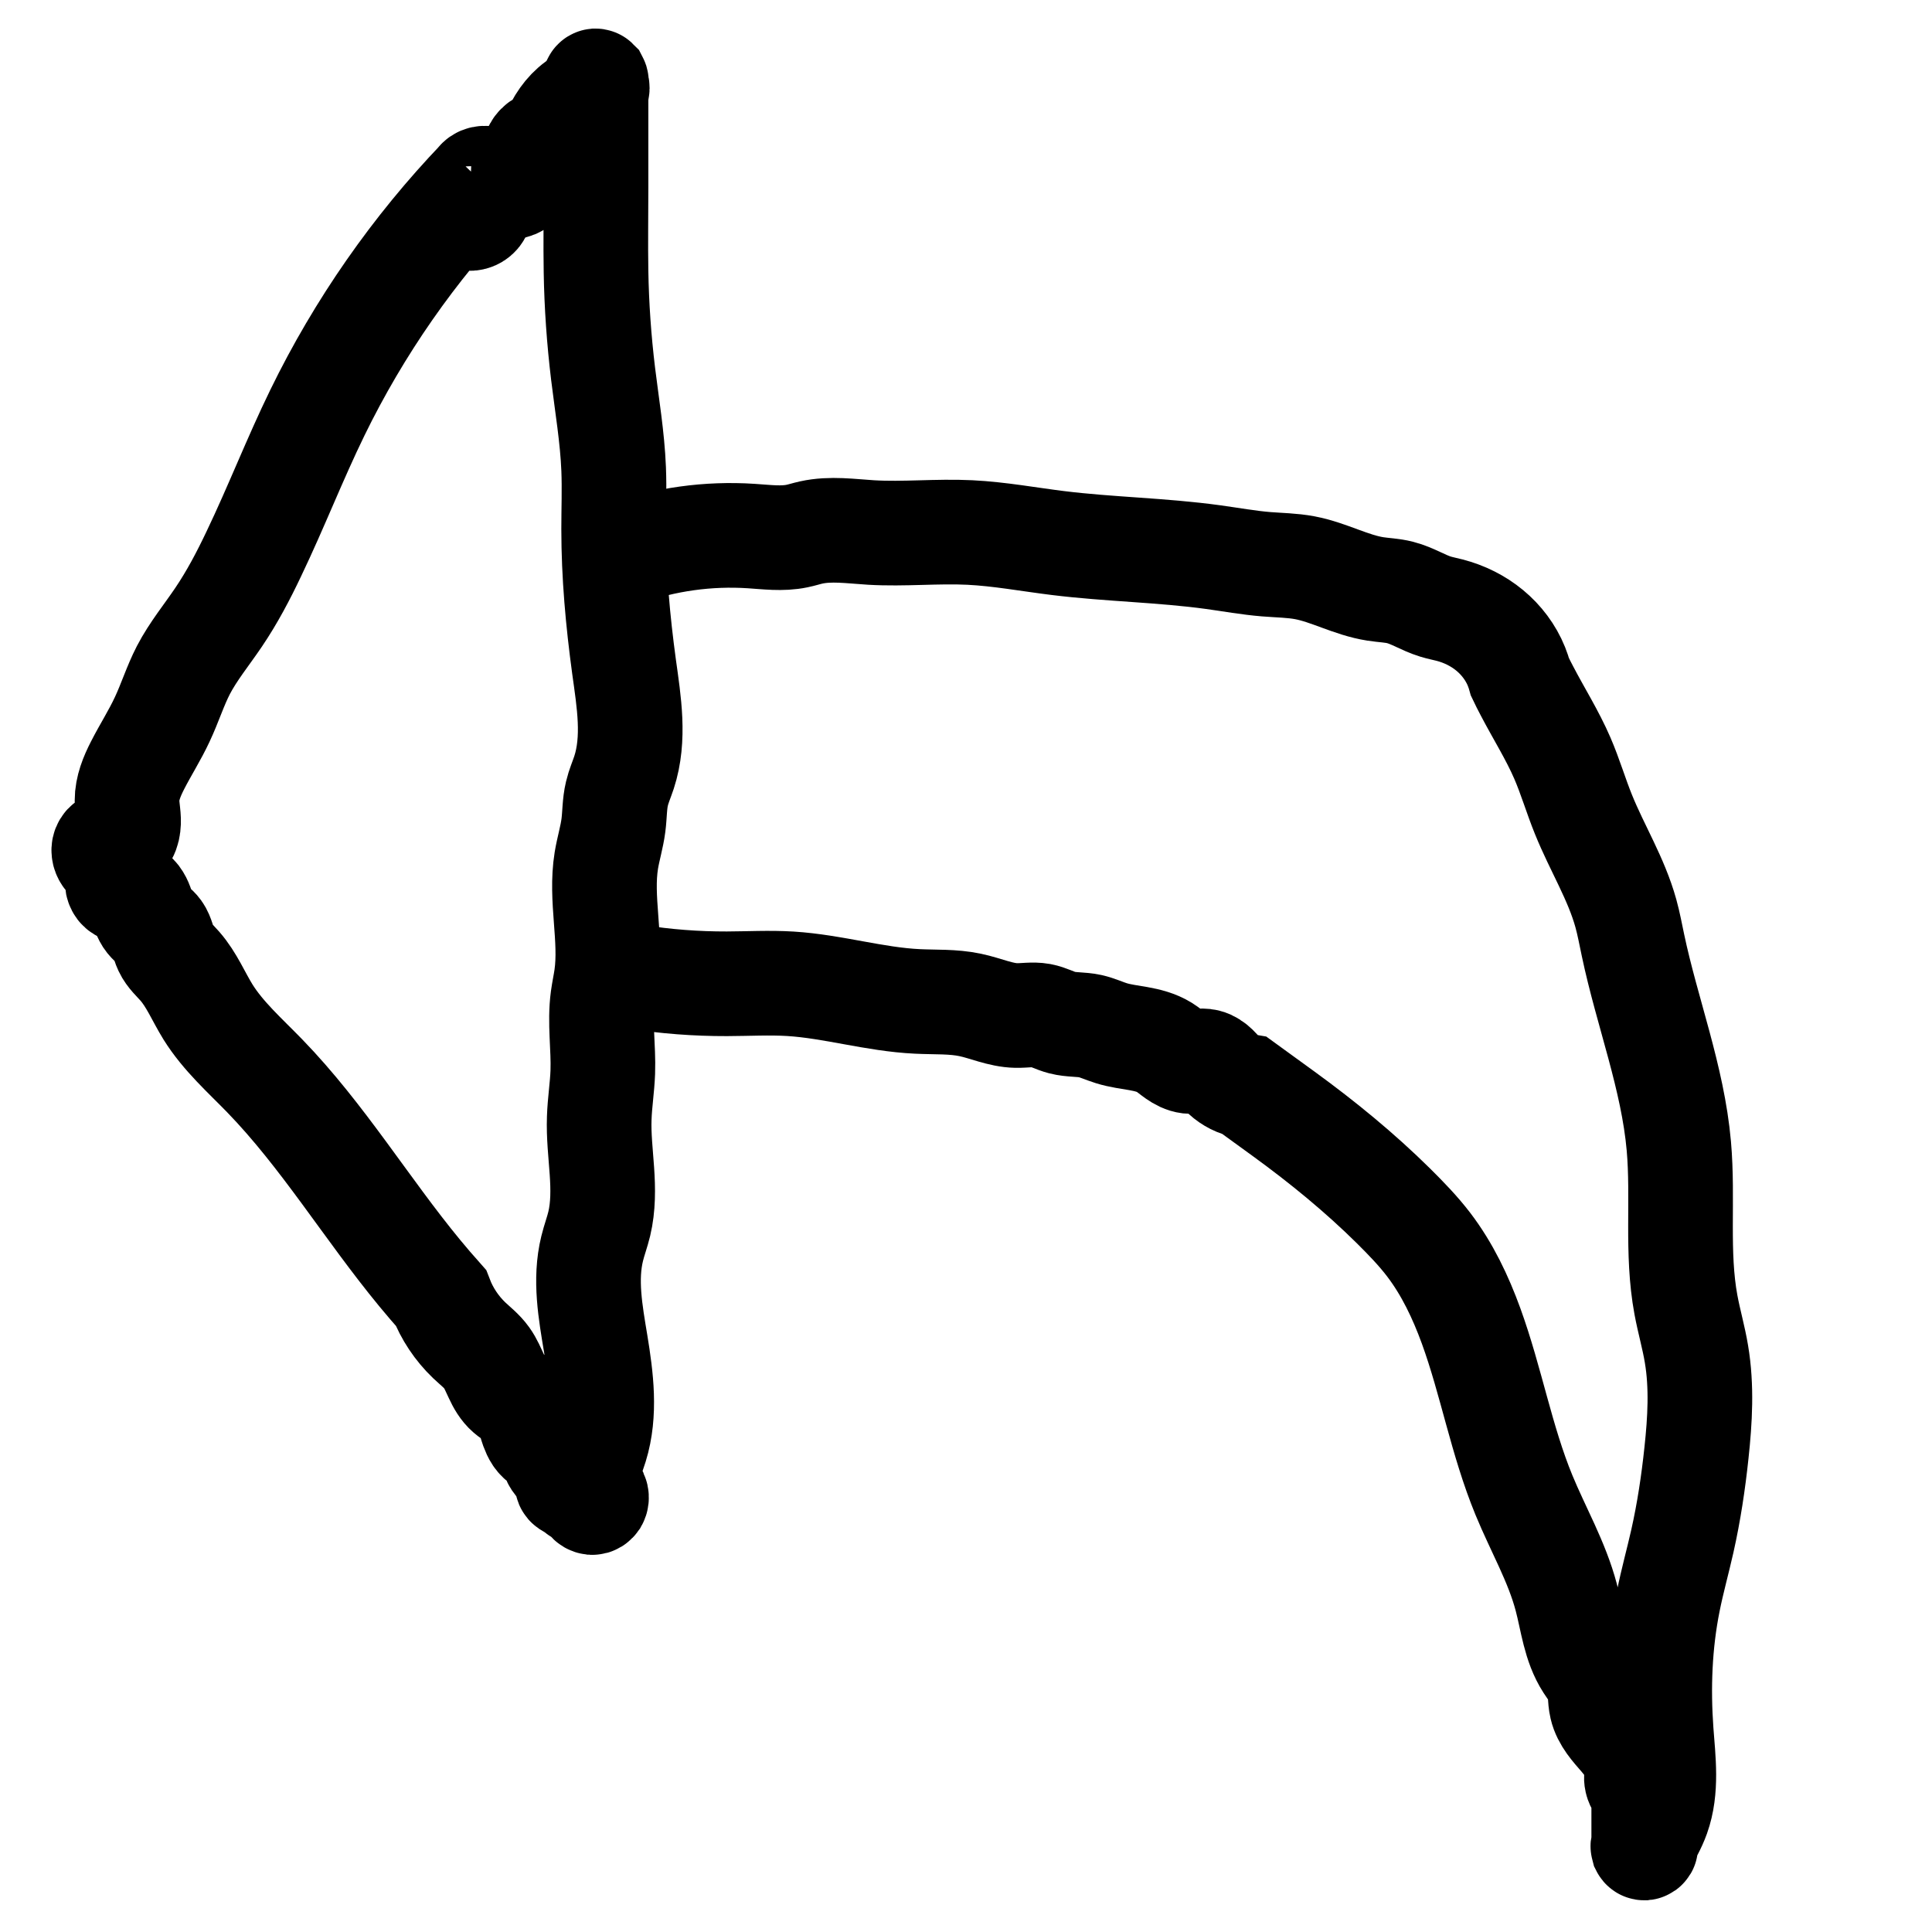
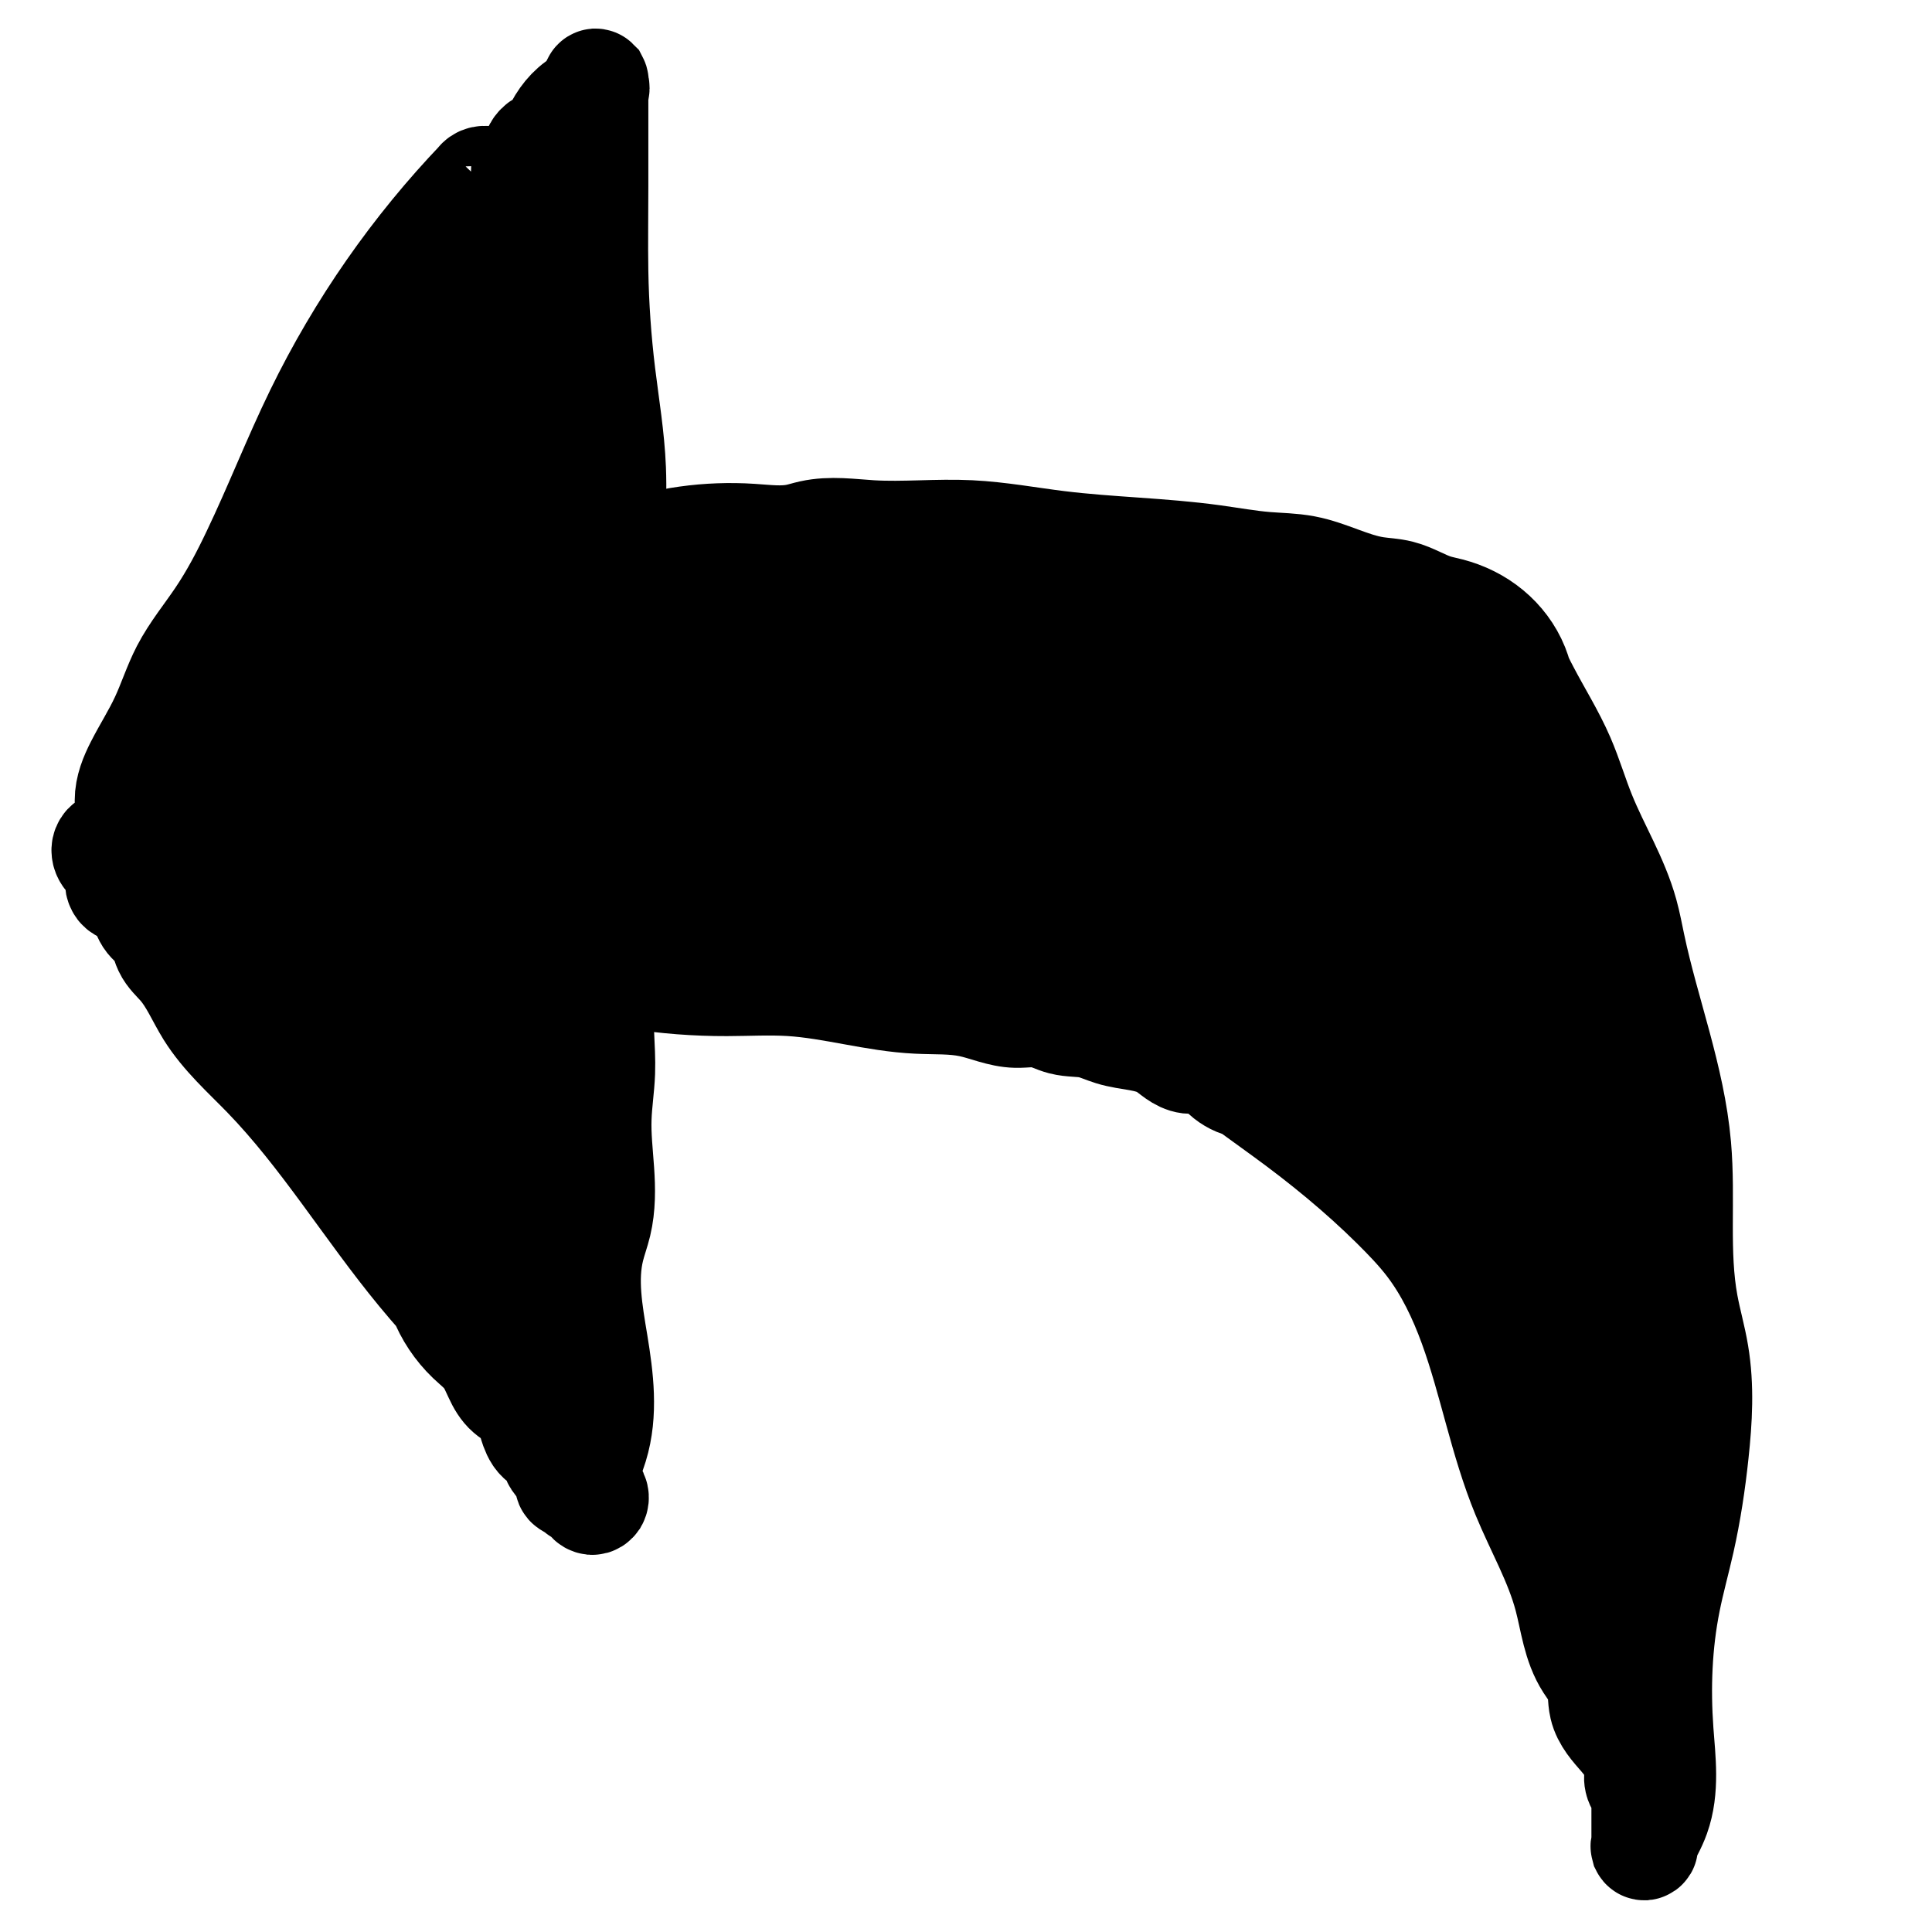
<svg xmlns="http://www.w3.org/2000/svg" width="24" height="24" viewBox="0 0 24 24" version="1.1" id="svg1">
  <defs id="defs1">
    </defs>
  <g id="layer1">
-     <path style="fill:none;stroke:currentColor;stroke-width:1.3" d="M 6.878,2.935 C 6.062,3.787 5.38,4.767 4.863,5.827 4.582,6.403 4.351,7.001 4.074,7.579 3.945,7.851 3.805,8.118 3.636,8.368 3.489,8.586 3.32,8.791 3.198,9.025 3.096,9.223 3.03,9.437 2.935,9.638 2.844,9.834 2.727,10.016 2.629,10.208 c -0.07,0.137 -0.131,0.284 -0.131,0.438 2.86e-5,0.105 0.029,0.209 0.016,0.313 -0.006,0.052 -0.023,0.103 -0.056,0.144 -0.016,0.02 -0.037,0.038 -0.06,0.05 -0.023,0.012 -0.049,0.019 -0.075,0.019 -0.015,-2.5e-5 -0.029,-0.002 -0.044,0 -0.023,0.004 -0.043,0.018 -0.055,0.038 -0.012,0.019 -0.017,0.043 -0.014,0.066 0.002,0.023 0.011,0.045 0.024,0.064 0.013,0.019 0.029,0.036 0.046,0.051 0.016,0.014 0.033,0.026 0.048,0.04 0.016,0.014 0.03,0.029 0.039,0.048 0.01,0.021 0.014,0.044 0.014,0.067 2.419e-4,0.023 -0.003,0.046 -0.004,0.068 -0.002,0.023 -0.002,0.046 0.002,0.068 0.005,0.022 0.015,0.044 0.032,0.059 0.017,0.015 0.041,0.023 0.063,0.028 0.023,0.005 0.046,0.008 0.068,0.016 0.033,0.012 0.061,0.036 0.083,0.064 0.021,0.028 0.037,0.061 0.049,0.094 0.026,0.066 0.043,0.137 0.087,0.192 0.039,0.049 0.095,0.081 0.131,0.131 0.023,0.032 0.037,0.07 0.049,0.107 0.012,0.038 0.022,0.076 0.039,0.112 0.04,0.085 0.113,0.148 0.175,0.219 0.147,0.168 0.232,0.38 0.35,0.57 0.187,0.299 0.455,0.536 0.701,0.789 0.725,0.747 1.266,1.65 1.928,2.453 0.086,0.104 0.173,0.206 0.263,0.307 0.076,0.198 0.197,0.379 0.35,0.526 0.075,0.071 0.159,0.135 0.219,0.219 0.05,0.069 0.082,0.15 0.119,0.227 0.036,0.078 0.079,0.155 0.144,0.211 0.055,0.048 0.125,0.078 0.175,0.131 0.038,0.041 0.063,0.093 0.081,0.146 0.018,0.053 0.031,0.108 0.05,0.161 0.013,0.035 0.028,0.07 0.049,0.101 0.021,0.031 0.049,0.058 0.082,0.075 0.024,0.012 0.051,0.019 0.076,0.031 0.012,0.006 0.024,0.013 0.034,0.023 0.01,0.009 0.018,0.021 0.022,0.034 0.004,0.014 0.004,0.029 0.002,0.044 -0.001,0.015 -0.004,0.029 -0.002,0.044 0.002,0.027 0.016,0.052 0.033,0.073 0.018,0.021 0.039,0.038 0.06,0.055 0.021,0.017 0.042,0.035 0.058,0.058 0.016,0.022 0.026,0.049 0.024,0.077 -0.001,0.015 -0.007,0.03 -0.009,0.045 -0.001,0.007 -0.002,0.015 -2.351e-4,0.023 0.001,0.007 0.004,0.015 0.009,0.02 0.004,0.005 0.01,0.008 0.015,0.011 0.006,0.002 0.012,0.004 0.018,0.004 0.013,8.35e-4 0.025,-0.001 0.038,-0.002 0.013,-0.001 0.026,-0.001 0.037,0.004 0.006,0.002 0.011,0.006 0.015,0.011 0.004,0.005 0.007,0.011 0.007,0.017 5.135e-4,0.007 -0.002,0.015 -0.004,0.022 -7.29e-4,0.004 -0.001,0.007 -7e-4,0.011 4.505e-4,0.004 0.002,0.007 0.004,0.01 0.003,0.003 0.006,0.005 0.01,0.005 0.004,7.7e-4 0.008,5.74e-4 0.011,-8e-5 0.008,-0.001 0.015,-0.004 0.022,-0.005 0.008,-9.87e-4 0.017,6.69e-4 0.024,0.004 0.008,0.004 0.014,0.009 0.02,0.015 0.011,0.012 0.018,0.028 0.024,0.043 0.006,0.015 0.012,0.031 0.022,0.044 0.005,0.007 0.011,0.013 0.018,0.017 0.007,0.004 0.015,0.007 0.023,0.008 0.009,5.46e-4 0.018,-0.002 0.026,-0.007 0.008,-0.005 0.014,-0.012 0.019,-0.019 0.009,-0.016 0.011,-0.035 0.007,-0.053 -0.004,-0.018 -0.012,-0.035 -0.022,-0.05 -0.01,-0.016 -0.021,-0.03 -0.03,-0.046 -0.023,-0.039 -0.037,-0.084 -0.041,-0.129 -0.005,-0.045 -0.001,-0.091 0.007,-0.136 0.016,-0.089 0.051,-0.174 0.078,-0.261 0.126,-0.409 0.069,-0.849 0,-1.271 -0.065,-0.392 -0.139,-0.797 -0.044,-1.183 0.025,-0.103 0.063,-0.203 0.088,-0.307 0.051,-0.214 0.048,-0.437 0.033,-0.656 -0.015,-0.219 -0.041,-0.439 -0.033,-0.658 0.006,-0.19 0.037,-0.379 0.044,-0.57 0.011,-0.307 -0.041,-0.616 0,-0.92 0.012,-0.088 0.031,-0.175 0.044,-0.263 0.068,-0.478 -0.077,-0.969 0,-1.446 0.024,-0.147 0.069,-0.29 0.088,-0.438 0.017,-0.131 0.013,-0.266 0.044,-0.394 0.021,-0.09 0.059,-0.175 0.088,-0.263 0.137,-0.421 0.061,-0.876 0,-1.314 C 8.595,8.415 8.543,7.844 8.543,7.273 c 7.52e-5,-0.248 0.01,-0.497 0,-0.745 -0.016,-0.397 -0.083,-0.789 -0.131,-1.183 -0.051,-0.422 -0.081,-0.846 -0.088,-1.271 -0.006,-0.35 0,-0.701 0,-1.051 V 2.191 1.884 1.752 c 0,-0.008 0.001,-0.015 0.003,-0.022 8.845e-4,-0.004 0.002,-0.007 0.002,-0.011 -7.71e-5,-0.002 -4.166e-4,-0.004 -0.001,-0.006 -7.219e-4,-0.002 -0.002,-0.003 -0.003,-0.005 -0.002,-0.002 -0.005,-0.002 -0.008,-0.002 -0.003,3.556e-4 -0.005,0.002 -0.007,0.004 -0.002,0.002 -0.003,0.005 -0.004,0.007 -5.886e-4,0.003 -5.107e-4,0.005 6.41e-5,0.008 0.001,0.005 0.004,0.01 0.008,0.014 0.004,0.004 0.007,0.008 0.011,0.012 0.007,0.008 0.011,0.018 0.013,0.029 0.002,0.01 0.002,0.021 -4.029e-4,0.032 -0.004,0.021 -0.017,0.04 -0.032,0.054 -0.031,0.029 -0.073,0.043 -0.112,0.06 -0.154,0.068 -0.271,0.202 -0.35,0.35 -0.018,0.033 -0.034,0.066 -0.054,0.097 -0.02,0.031 -0.046,0.059 -0.077,0.078 -0.028,0.017 -0.061,0.025 -0.088,0.044 -0.027,0.019 -0.047,0.048 -0.06,0.079 -0.013,0.031 -0.02,0.064 -0.028,0.096 -0.022,0.09 -0.048,0.182 -0.106,0.254 -0.029,0.036 -0.066,0.066 -0.108,0.085 -0.043,0.018 -0.091,0.024 -0.136,0.012 -0.054,-0.014 -0.098,-0.052 -0.148,-0.079 -0.025,-0.013 -0.051,-0.024 -0.079,-0.027 -0.028,-0.003 -0.057,0.002 -0.08,0.018 -0.014,0.01 -0.025,0.024 -0.033,0.04 -0.008,0.016 -0.012,0.033 -0.013,0.05 -0.003,0.035 0.005,0.069 0.016,0.102 0.011,0.033 0.024,0.065 0.032,0.099 0.008,0.034 0.01,0.07 -0.001,0.103 -0.009,0.027 -0.027,0.05 -0.051,0.066 -0.024,0.016 -0.052,0.023 -0.08,0.022" id="path1" transform="translate(-0.9200274,-0.7009733)" />
-     <path style="fill:none;stroke:currentColor;stroke-width:1.3" d="m 8.937,5.257 c 0.504,-0.179 1.044,-0.254 1.577,-0.219 0.19,0.012 0.383,0.039 0.57,0 0.059,-0.012 0.116,-0.031 0.175,-0.044 0.243,-0.054 0.496,-0.015 0.745,0 0.408,0.024 0.818,-0.02 1.227,0 0.367,0.018 0.73,0.086 1.095,0.131 0.64,0.079 1.288,0.087 1.928,0.175 0.219,0.03 0.437,0.07 0.657,0.088 0.161,0.013 0.323,0.014 0.482,0.044 0.3,0.057 0.574,0.216 0.876,0.263 0.102,0.016 0.207,0.018 0.307,0.044 0.153,0.039 0.288,0.129 0.438,0.175 0.058,0.018 0.117,0.029 0.175,0.044 0.182,0.047 0.355,0.132 0.5,0.252 0.145,0.12 0.262,0.275 0.332,0.449 0.017,0.043 0.032,0.087 0.044,0.131 0.028,0.059 0.057,0.117 0.088,0.175 0.145,0.278 0.314,0.545 0.438,0.832 0.099,0.229 0.169,0.47 0.263,0.701 0.167,0.413 0.407,0.797 0.526,1.227 0.036,0.13 0.06,0.263 0.088,0.394 0.176,0.837 0.495,1.646 0.57,2.497 0.058,0.656 -0.032,1.324 0.088,1.971 0.038,0.206 0.097,0.407 0.131,0.613 0.068,0.404 0.044,0.819 0,1.227 -0.039,0.368 -0.094,0.734 -0.175,1.095 -0.056,0.249 -0.125,0.495 -0.175,0.745 -0.107,0.532 -0.127,1.08 -0.088,1.621 0.026,0.353 0.075,0.718 -0.044,1.051 -0.044,0.123 -0.11,0.237 -0.175,0.35 -0.004,0.007 -0.008,0.014 -0.009,0.023 -4.97e-4,0.004 -1.53e-4,0.008 0.001,0.012 0.002,0.004 0.004,0.007 0.008,0.009 0.003,0.002 0.006,0.002 0.01,0.002 0.003,-3.75e-4 0.006,-0.002 0.009,-0.004 0.005,-0.004 0.009,-0.01 0.01,-0.017 0.001,-0.006 3.45e-4,-0.013 -0.001,-0.019 -0.002,-0.006 -0.004,-0.012 -0.007,-0.018 -0.006,-0.012 -0.012,-0.024 -0.015,-0.036 -0.004,-0.013 -0.004,-0.026 -0.004,-0.039 v -0.438 c 0,-0.023 -4.08e-4,-0.047 -0.004,-0.07 -0.004,-0.023 -0.011,-0.046 -0.021,-0.067 -0.01,-0.021 -0.022,-0.041 -0.034,-0.062 -0.012,-0.02 -0.023,-0.041 -0.028,-0.064 -0.01,-0.043 -0.001,-0.087 0,-0.131 0.002,-0.077 -0.022,-0.152 -0.058,-0.22 -0.036,-0.067 -0.085,-0.128 -0.134,-0.186 -0.05,-0.058 -0.102,-0.115 -0.146,-0.177 -0.044,-0.062 -0.082,-0.131 -0.099,-0.206 -0.024,-0.101 -0.01,-0.209 -0.044,-0.307 -0.028,-0.081 -0.085,-0.147 -0.131,-0.219 -0.159,-0.246 -0.188,-0.55 -0.263,-0.832 -0.117,-0.444 -0.351,-0.846 -0.526,-1.271 -0.28,-0.68 -0.406,-1.412 -0.657,-2.103 -0.13,-0.357 -0.295,-0.705 -0.526,-1.008 -0.132,-0.173 -0.284,-0.329 -0.438,-0.482 -0.421,-0.416 -0.88,-0.791 -1.358,-1.139 l -0.482,-0.35 c -0.098,-0.017 -0.19,-0.064 -0.263,-0.131 -0.035,-0.032 -0.065,-0.069 -0.099,-0.102 -0.034,-0.033 -0.074,-0.062 -0.12,-0.073 -0.036,-0.009 -0.073,-0.007 -0.109,-0.004 -0.036,0.003 -0.073,0.008 -0.11,0.004 -0.059,-0.007 -0.113,-0.036 -0.162,-0.07 -0.049,-0.034 -0.094,-0.074 -0.144,-0.105 -0.097,-0.06 -0.21,-0.088 -0.322,-0.108 -0.112,-0.02 -0.226,-0.033 -0.335,-0.067 -0.088,-0.027 -0.173,-0.068 -0.263,-0.088 -0.115,-0.025 -0.236,-0.014 -0.35,-0.044 -0.089,-0.023 -0.172,-0.071 -0.263,-0.088 -0.101,-0.018 -0.204,0.002 -0.307,0 -0.195,-0.004 -0.378,-0.091 -0.57,-0.131 -0.215,-0.046 -0.438,-0.033 -0.657,-0.044 -0.531,-0.025 -1.047,-0.186 -1.577,-0.219 -0.262,-0.016 -0.526,-8.55e-4 -0.789,0 -0.381,0.001 -0.763,-0.028 -1.139,-0.088" id="path20" transform="translate(-1.182892,1.621001)" />
+     <path style="fill:currentColor;stroke:currentColor;stroke-width:1.3;fill-opacity:1" d="M 6.878,2.935 C 6.062,3.787 5.38,4.767 4.863,5.827 4.582,6.403 4.351,7.001 4.074,7.579 3.945,7.851 3.805,8.118 3.636,8.368 3.489,8.586 3.32,8.791 3.198,9.025 3.096,9.223 3.03,9.437 2.935,9.638 2.844,9.834 2.727,10.016 2.629,10.208 c -0.07,0.137 -0.131,0.284 -0.131,0.438 2.86e-5,0.105 0.029,0.209 0.016,0.313 -0.006,0.052 -0.023,0.103 -0.056,0.144 -0.016,0.02 -0.037,0.038 -0.06,0.05 -0.023,0.012 -0.049,0.019 -0.075,0.019 -0.015,-2.5e-5 -0.029,-0.002 -0.044,0 -0.023,0.004 -0.043,0.018 -0.055,0.038 -0.012,0.019 -0.017,0.043 -0.014,0.066 0.002,0.023 0.011,0.045 0.024,0.064 0.013,0.019 0.029,0.036 0.046,0.051 0.016,0.014 0.033,0.026 0.048,0.04 0.016,0.014 0.03,0.029 0.039,0.048 0.01,0.021 0.014,0.044 0.014,0.067 2.419e-4,0.023 -0.003,0.046 -0.004,0.068 -0.002,0.023 -0.002,0.046 0.002,0.068 0.005,0.022 0.015,0.044 0.032,0.059 0.017,0.015 0.041,0.023 0.063,0.028 0.023,0.005 0.046,0.008 0.068,0.016 0.033,0.012 0.061,0.036 0.083,0.064 0.021,0.028 0.037,0.061 0.049,0.094 0.026,0.066 0.043,0.137 0.087,0.192 0.039,0.049 0.095,0.081 0.131,0.131 0.023,0.032 0.037,0.07 0.049,0.107 0.012,0.038 0.022,0.076 0.039,0.112 0.04,0.085 0.113,0.148 0.175,0.219 0.147,0.168 0.232,0.38 0.35,0.57 0.187,0.299 0.455,0.536 0.701,0.789 0.725,0.747 1.266,1.65 1.928,2.453 0.086,0.104 0.173,0.206 0.263,0.307 0.076,0.198 0.197,0.379 0.35,0.526 0.075,0.071 0.159,0.135 0.219,0.219 0.05,0.069 0.082,0.15 0.119,0.227 0.036,0.078 0.079,0.155 0.144,0.211 0.055,0.048 0.125,0.078 0.175,0.131 0.038,0.041 0.063,0.093 0.081,0.146 0.018,0.053 0.031,0.108 0.05,0.161 0.013,0.035 0.028,0.07 0.049,0.101 0.021,0.031 0.049,0.058 0.082,0.075 0.024,0.012 0.051,0.019 0.076,0.031 0.012,0.006 0.024,0.013 0.034,0.023 0.01,0.009 0.018,0.021 0.022,0.034 0.004,0.014 0.004,0.029 0.002,0.044 -0.001,0.015 -0.004,0.029 -0.002,0.044 0.002,0.027 0.016,0.052 0.033,0.073 0.018,0.021 0.039,0.038 0.06,0.055 0.021,0.017 0.042,0.035 0.058,0.058 0.016,0.022 0.026,0.049 0.024,0.077 -0.001,0.015 -0.007,0.03 -0.009,0.045 -0.001,0.007 -0.002,0.015 -2.351e-4,0.023 0.001,0.007 0.004,0.015 0.009,0.02 0.004,0.005 0.01,0.008 0.015,0.011 0.006,0.002 0.012,0.004 0.018,0.004 0.013,8.35e-4 0.025,-0.001 0.038,-0.002 0.013,-0.001 0.026,-0.001 0.037,0.004 0.006,0.002 0.011,0.006 0.015,0.011 0.004,0.005 0.007,0.011 0.007,0.017 5.135e-4,0.007 -0.002,0.015 -0.004,0.022 -7.29e-4,0.004 -0.001,0.007 -7e-4,0.011 4.505e-4,0.004 0.002,0.007 0.004,0.01 0.003,0.003 0.006,0.005 0.01,0.005 0.004,7.7e-4 0.008,5.74e-4 0.011,-8e-5 0.008,-0.001 0.015,-0.004 0.022,-0.005 0.008,-9.87e-4 0.017,6.69e-4 0.024,0.004 0.008,0.004 0.014,0.009 0.02,0.015 0.011,0.012 0.018,0.028 0.024,0.043 0.006,0.015 0.012,0.031 0.022,0.044 0.005,0.007 0.011,0.013 0.018,0.017 0.007,0.004 0.015,0.007 0.023,0.008 0.009,5.46e-4 0.018,-0.002 0.026,-0.007 0.008,-0.005 0.014,-0.012 0.019,-0.019 0.009,-0.016 0.011,-0.035 0.007,-0.053 -0.004,-0.018 -0.012,-0.035 -0.022,-0.05 -0.01,-0.016 -0.021,-0.03 -0.03,-0.046 -0.023,-0.039 -0.037,-0.084 -0.041,-0.129 -0.005,-0.045 -0.001,-0.091 0.007,-0.136 0.016,-0.089 0.051,-0.174 0.078,-0.261 0.126,-0.409 0.069,-0.849 0,-1.271 -0.065,-0.392 -0.139,-0.797 -0.044,-1.183 0.025,-0.103 0.063,-0.203 0.088,-0.307 0.051,-0.214 0.048,-0.437 0.033,-0.656 -0.015,-0.219 -0.041,-0.439 -0.033,-0.658 0.006,-0.19 0.037,-0.379 0.044,-0.57 0.011,-0.307 -0.041,-0.616 0,-0.92 0.012,-0.088 0.031,-0.175 0.044,-0.263 0.068,-0.478 -0.077,-0.969 0,-1.446 0.024,-0.147 0.069,-0.29 0.088,-0.438 0.017,-0.131 0.013,-0.266 0.044,-0.394 0.021,-0.09 0.059,-0.175 0.088,-0.263 0.137,-0.421 0.061,-0.876 0,-1.314 C 8.595,8.415 8.543,7.844 8.543,7.273 c 7.52e-5,-0.248 0.01,-0.497 0,-0.745 -0.016,-0.397 -0.083,-0.789 -0.131,-1.183 -0.051,-0.422 -0.081,-0.846 -0.088,-1.271 -0.006,-0.35 0,-0.701 0,-1.051 V 2.191 1.884 1.752 c 0,-0.008 0.001,-0.015 0.003,-0.022 8.845e-4,-0.004 0.002,-0.007 0.002,-0.011 -7.71e-5,-0.002 -4.166e-4,-0.004 -0.001,-0.006 -7.219e-4,-0.002 -0.002,-0.003 -0.003,-0.005 -0.002,-0.002 -0.005,-0.002 -0.008,-0.002 -0.003,3.556e-4 -0.005,0.002 -0.007,0.004 -0.002,0.002 -0.003,0.005 -0.004,0.007 -5.886e-4,0.003 -5.107e-4,0.005 6.41e-5,0.008 0.001,0.005 0.004,0.01 0.008,0.014 0.004,0.004 0.007,0.008 0.011,0.012 0.007,0.008 0.011,0.018 0.013,0.029 0.002,0.01 0.002,0.021 -4.029e-4,0.032 -0.004,0.021 -0.017,0.04 -0.032,0.054 -0.031,0.029 -0.073,0.043 -0.112,0.06 -0.154,0.068 -0.271,0.202 -0.35,0.35 -0.018,0.033 -0.034,0.066 -0.054,0.097 -0.02,0.031 -0.046,0.059 -0.077,0.078 -0.028,0.017 -0.061,0.025 -0.088,0.044 -0.027,0.019 -0.047,0.048 -0.06,0.079 -0.013,0.031 -0.02,0.064 -0.028,0.096 -0.022,0.09 -0.048,0.182 -0.106,0.254 -0.029,0.036 -0.066,0.066 -0.108,0.085 -0.043,0.018 -0.091,0.024 -0.136,0.012 -0.054,-0.014 -0.098,-0.052 -0.148,-0.079 -0.025,-0.013 -0.051,-0.024 -0.079,-0.027 -0.028,-0.003 -0.057,0.002 -0.08,0.018 -0.014,0.01 -0.025,0.024 -0.033,0.04 -0.008,0.016 -0.012,0.033 -0.013,0.05 -0.003,0.035 0.005,0.069 0.016,0.102 0.011,0.033 0.024,0.065 0.032,0.099 0.008,0.034 0.01,0.07 -0.001,0.103 -0.009,0.027 -0.027,0.05 -0.051,0.066 -0.024,0.016 -0.052,0.023 -0.08,0.022" id="path1" transform="translate(-0.9200274,-0.7009733)" />
+     <path style="fill:currentColor;stroke:currentColor;stroke-width:1.3;fill-opacity:1" d="m 8.937,5.257 c 0.504,-0.179 1.044,-0.254 1.577,-0.219 0.19,0.012 0.383,0.039 0.57,0 0.059,-0.012 0.116,-0.031 0.175,-0.044 0.243,-0.054 0.496,-0.015 0.745,0 0.408,0.024 0.818,-0.02 1.227,0 0.367,0.018 0.73,0.086 1.095,0.131 0.64,0.079 1.288,0.087 1.928,0.175 0.219,0.03 0.437,0.07 0.657,0.088 0.161,0.013 0.323,0.014 0.482,0.044 0.3,0.057 0.574,0.216 0.876,0.263 0.102,0.016 0.207,0.018 0.307,0.044 0.153,0.039 0.288,0.129 0.438,0.175 0.058,0.018 0.117,0.029 0.175,0.044 0.182,0.047 0.355,0.132 0.5,0.252 0.145,0.12 0.262,0.275 0.332,0.449 0.017,0.043 0.032,0.087 0.044,0.131 0.028,0.059 0.057,0.117 0.088,0.175 0.145,0.278 0.314,0.545 0.438,0.832 0.099,0.229 0.169,0.47 0.263,0.701 0.167,0.413 0.407,0.797 0.526,1.227 0.036,0.13 0.06,0.263 0.088,0.394 0.176,0.837 0.495,1.646 0.57,2.497 0.058,0.656 -0.032,1.324 0.088,1.971 0.038,0.206 0.097,0.407 0.131,0.613 0.068,0.404 0.044,0.819 0,1.227 -0.039,0.368 -0.094,0.734 -0.175,1.095 -0.056,0.249 -0.125,0.495 -0.175,0.745 -0.107,0.532 -0.127,1.08 -0.088,1.621 0.026,0.353 0.075,0.718 -0.044,1.051 -0.044,0.123 -0.11,0.237 -0.175,0.35 -0.004,0.007 -0.008,0.014 -0.009,0.023 -4.97e-4,0.004 -1.53e-4,0.008 0.001,0.012 0.002,0.004 0.004,0.007 0.008,0.009 0.003,0.002 0.006,0.002 0.01,0.002 0.003,-3.75e-4 0.006,-0.002 0.009,-0.004 0.005,-0.004 0.009,-0.01 0.01,-0.017 0.001,-0.006 3.45e-4,-0.013 -0.001,-0.019 -0.002,-0.006 -0.004,-0.012 -0.007,-0.018 -0.006,-0.012 -0.012,-0.024 -0.015,-0.036 -0.004,-0.013 -0.004,-0.026 -0.004,-0.039 v -0.438 c 0,-0.023 -4.08e-4,-0.047 -0.004,-0.07 -0.004,-0.023 -0.011,-0.046 -0.021,-0.067 -0.01,-0.021 -0.022,-0.041 -0.034,-0.062 -0.012,-0.02 -0.023,-0.041 -0.028,-0.064 -0.01,-0.043 -0.001,-0.087 0,-0.131 0.002,-0.077 -0.022,-0.152 -0.058,-0.22 -0.036,-0.067 -0.085,-0.128 -0.134,-0.186 -0.05,-0.058 -0.102,-0.115 -0.146,-0.177 -0.044,-0.062 -0.082,-0.131 -0.099,-0.206 -0.024,-0.101 -0.01,-0.209 -0.044,-0.307 -0.028,-0.081 -0.085,-0.147 -0.131,-0.219 -0.159,-0.246 -0.188,-0.55 -0.263,-0.832 -0.117,-0.444 -0.351,-0.846 -0.526,-1.271 -0.28,-0.68 -0.406,-1.412 -0.657,-2.103 -0.13,-0.357 -0.295,-0.705 -0.526,-1.008 -0.132,-0.173 -0.284,-0.329 -0.438,-0.482 -0.421,-0.416 -0.88,-0.791 -1.358,-1.139 l -0.482,-0.35 c -0.098,-0.017 -0.19,-0.064 -0.263,-0.131 -0.035,-0.032 -0.065,-0.069 -0.099,-0.102 -0.034,-0.033 -0.074,-0.062 -0.12,-0.073 -0.036,-0.009 -0.073,-0.007 -0.109,-0.004 -0.036,0.003 -0.073,0.008 -0.11,0.004 -0.059,-0.007 -0.113,-0.036 -0.162,-0.07 -0.049,-0.034 -0.094,-0.074 -0.144,-0.105 -0.097,-0.06 -0.21,-0.088 -0.322,-0.108 -0.112,-0.02 -0.226,-0.033 -0.335,-0.067 -0.088,-0.027 -0.173,-0.068 -0.263,-0.088 -0.115,-0.025 -0.236,-0.014 -0.35,-0.044 -0.089,-0.023 -0.172,-0.071 -0.263,-0.088 -0.101,-0.018 -0.204,0.002 -0.307,0 -0.195,-0.004 -0.378,-0.091 -0.57,-0.131 -0.215,-0.046 -0.438,-0.033 -0.657,-0.044 -0.531,-0.025 -1.047,-0.186 -1.577,-0.219 -0.262,-0.016 -0.526,-8.55e-4 -0.789,0 -0.381,0.001 -0.763,-0.028 -1.139,-0.088" id="path20" transform="translate(-1.182892,1.621001)" />
  </g>
</svg>
